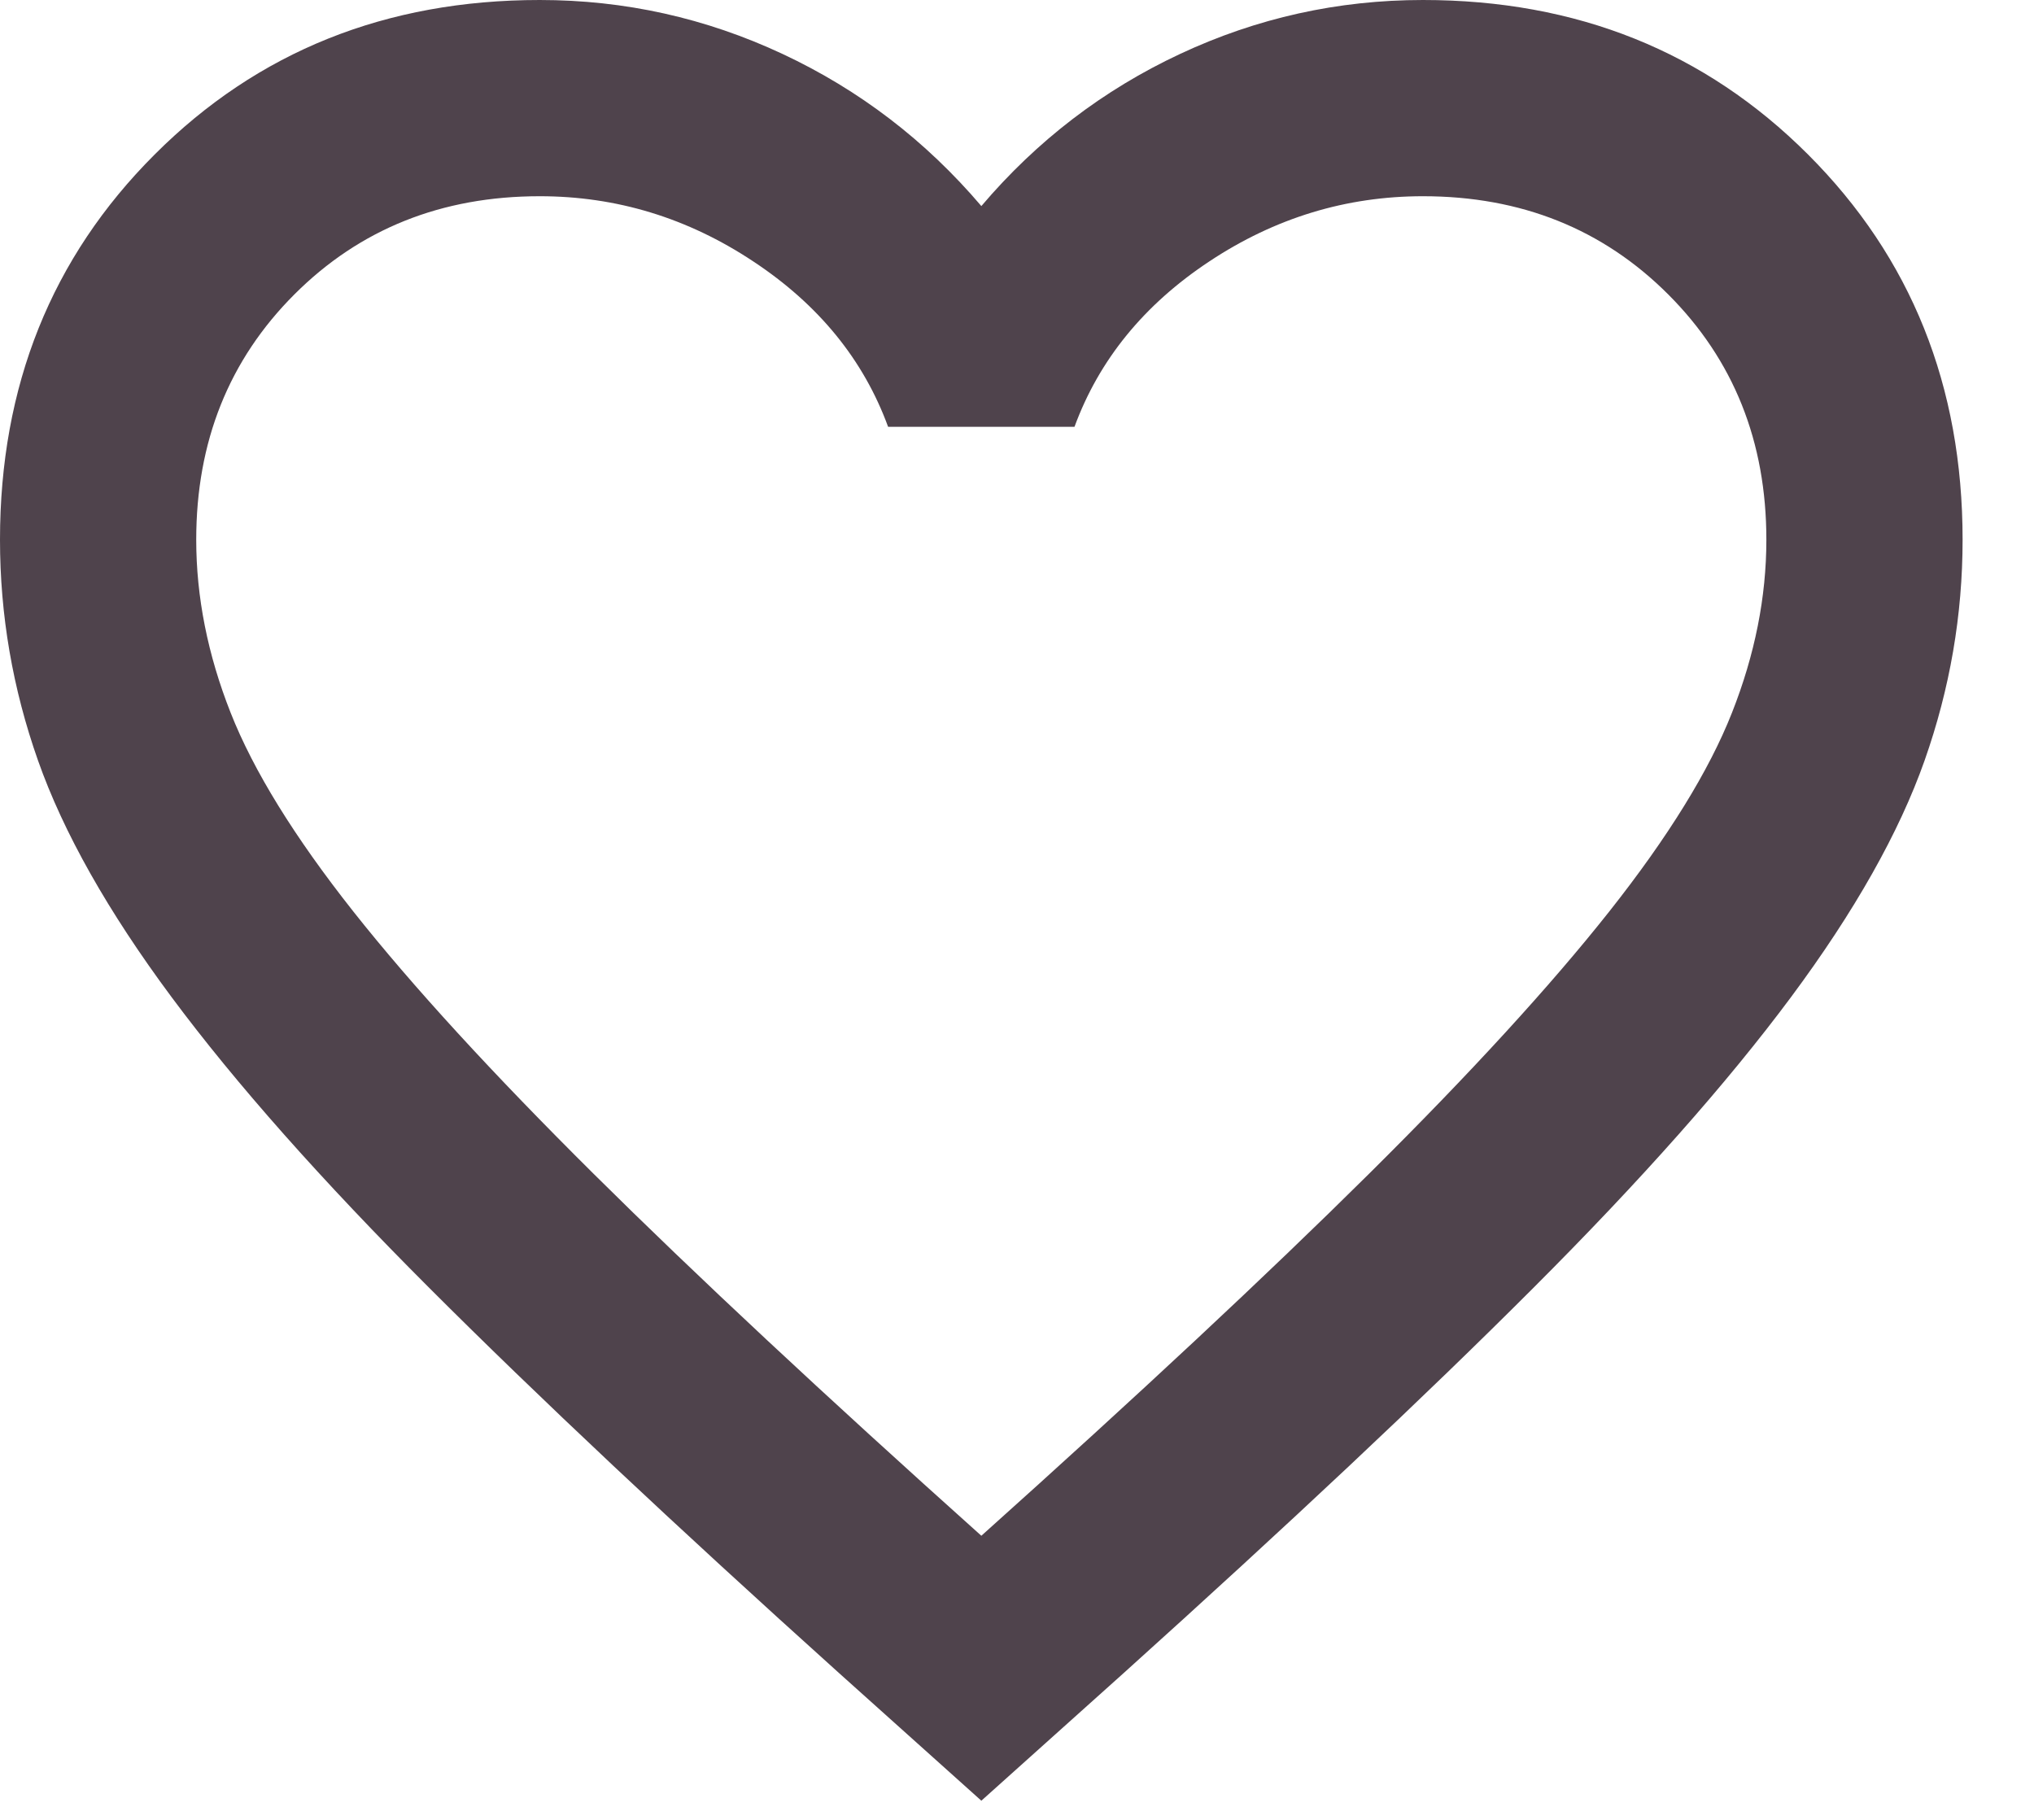
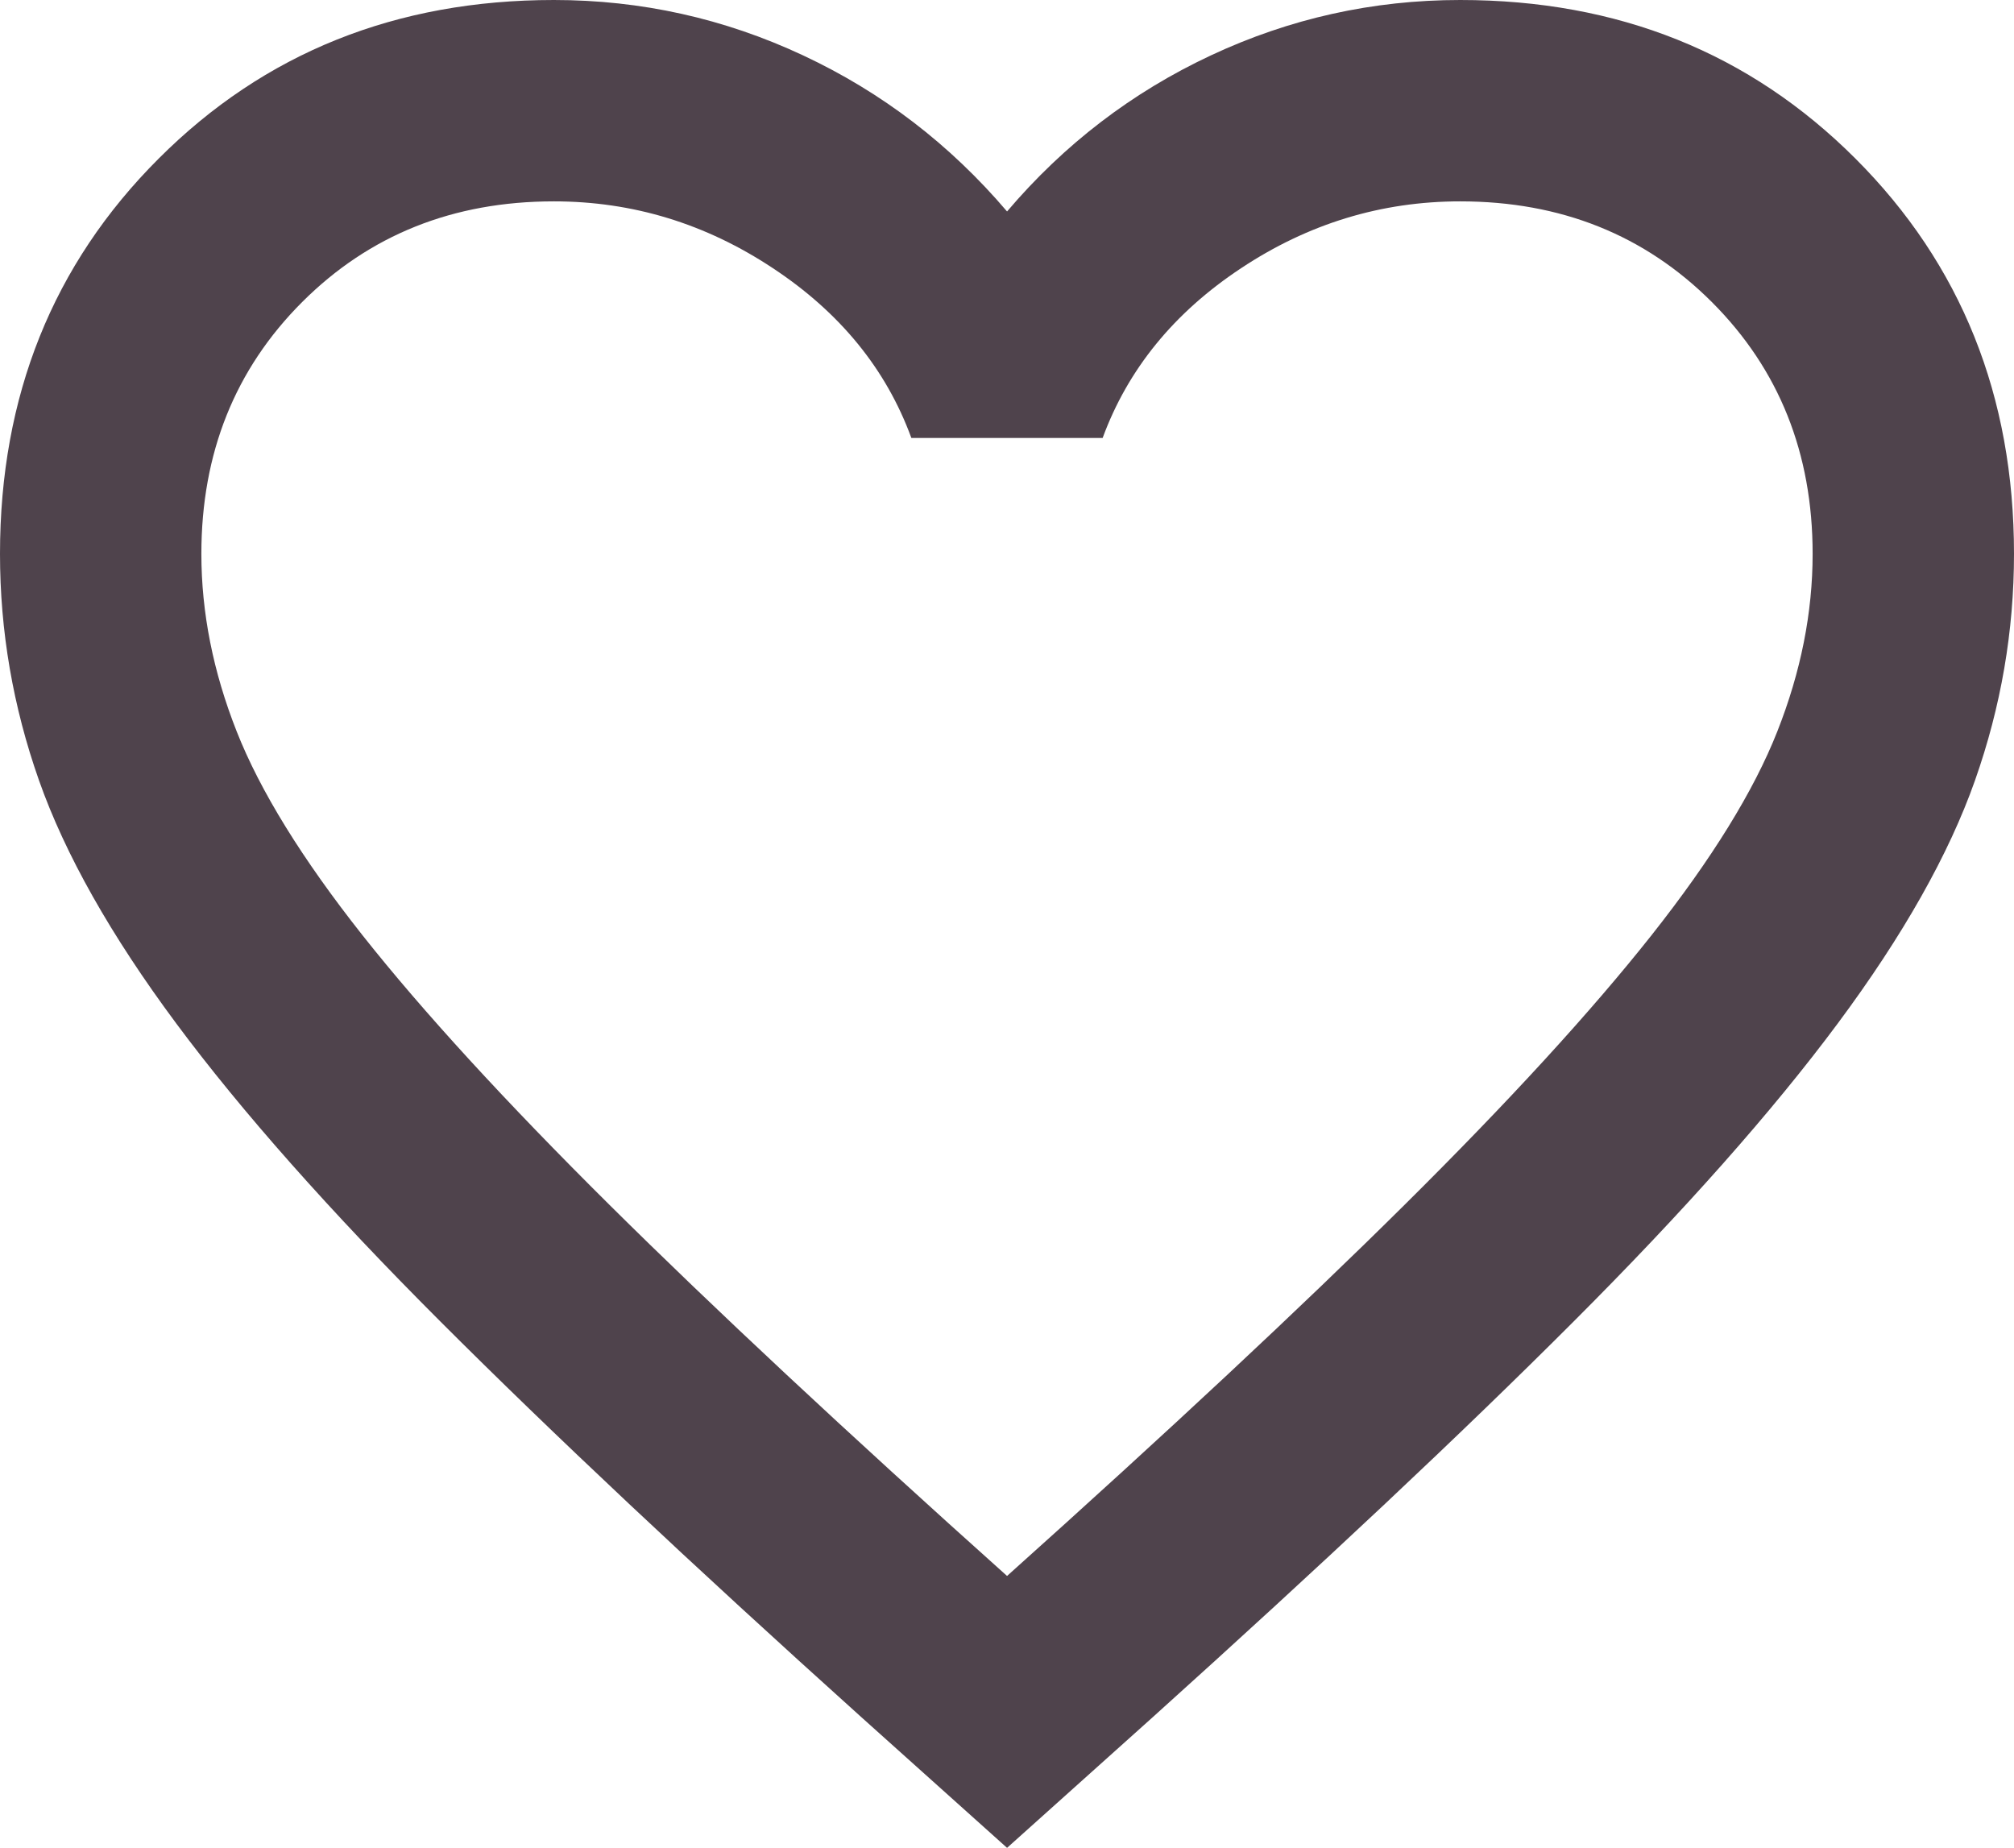
- <svg xmlns="http://www.w3.org/2000/svg" width="19" height="17" viewBox="0 0 19 17" fill="none">
-   <path d="M9.167 16.821L7.838 15.629C6.294 14.239 5.019 13.04 4.01 12.031C3.002 11.023 2.2 10.118 1.604 9.316C1.008 8.514 0.592 7.776 0.355 7.104C0.118 6.432 0 5.744 0 5.042C0 3.606 0.481 2.406 1.444 1.444C2.406 0.481 3.606 0 5.042 0C5.836 0 6.592 0.168 7.31 0.504C8.028 0.84 8.647 1.314 9.167 1.925C9.686 1.314 10.305 0.84 11.023 0.504C11.741 0.168 12.497 0 13.292 0C14.728 0 15.927 0.481 16.89 1.444C17.852 2.406 18.333 3.606 18.333 5.042C18.333 5.744 18.215 6.432 17.978 7.104C17.741 7.776 17.325 8.514 16.729 9.316C16.133 10.118 15.331 11.023 14.323 12.031C13.315 13.04 12.039 14.239 10.496 15.629L9.167 16.821V16.821M9.167 14.346C10.633 13.032 11.84 11.905 12.787 10.966C13.735 10.026 14.483 9.209 15.033 8.514C15.583 7.818 15.965 7.2 16.179 6.657C16.393 6.115 16.5 5.576 16.5 5.042C16.5 4.125 16.194 3.361 15.583 2.75C14.972 2.139 14.208 1.833 13.292 1.833C12.574 1.833 11.909 2.036 11.298 2.441C10.687 2.845 10.267 3.361 10.037 3.987V3.987H8.296V3.987C8.067 3.361 7.647 2.845 7.035 2.441C6.424 2.036 5.76 1.833 5.042 1.833C4.125 1.833 3.361 2.139 2.75 2.75C2.139 3.361 1.833 4.125 1.833 5.042C1.833 5.576 1.94 6.115 2.154 6.657C2.368 7.2 2.75 7.818 3.3 8.514C3.85 9.209 4.599 10.026 5.546 10.966C6.493 11.905 7.7 13.032 9.167 14.346V14.346M9.167 8.09V8.09V8.09V8.09V8.09V8.09V8.09V8.09V8.09V8.09V8.09V8.09V8.09V8.09V8.09V8.09V8.09V8.09V8.09V8.09V8.09" fill="#4F434C" />
+ <svg xmlns="http://www.w3.org/2000/svg" preserveAspectRatio="none" overflow="visible" style="display: block;" width="18.333" height="16.821" viewBox="0 0 18.333 16.821" fill="none">
+   <g id="Container">
+     <path id="Icon" d="M9.167 16.821L7.838 15.629C6.294 14.239 5.019 13.04 4.01 12.031C3.002 11.023 2.2 10.118 1.604 9.316C1.008 8.514 0.592 7.776 0.355 7.104C0.118 6.432 0 5.744 0 5.042C0 3.606 0.481 2.406 1.444 1.444C2.406 0.481 3.606 0 5.042 0C5.836 0 6.592 0.168 7.31 0.504C8.028 0.84 8.647 1.314 9.167 1.925C9.686 1.314 10.305 0.84 11.023 0.504C11.741 0.168 12.497 0 13.292 0C14.728 0 15.927 0.481 16.89 1.444C17.852 2.406 18.333 3.606 18.333 5.042C18.333 5.744 18.215 6.432 17.978 7.104C17.741 7.776 17.325 8.514 16.729 9.316C16.133 10.118 15.331 11.023 14.323 12.031C13.315 13.04 12.039 14.239 10.496 15.629L9.167 16.821V16.821M9.167 14.346C10.633 13.032 11.84 11.905 12.787 10.966C13.735 10.026 14.483 9.209 15.033 8.514C15.583 7.818 15.965 7.2 16.179 6.657C16.393 6.115 16.5 5.576 16.5 5.042C16.5 4.125 16.194 3.361 15.583 2.75C14.972 2.139 14.208 1.833 13.292 1.833C12.574 1.833 11.909 2.036 11.298 2.441C10.687 2.845 10.267 3.361 10.037 3.987V3.987H8.296V3.987C8.067 3.361 7.647 2.845 7.035 2.441C6.424 2.036 5.76 1.833 5.042 1.833C4.125 1.833 3.361 2.139 2.75 2.75C2.139 3.361 1.833 4.125 1.833 5.042C1.833 5.576 1.94 6.115 2.154 6.657C2.368 7.2 2.75 7.818 3.3 8.514C3.85 9.209 4.599 10.026 5.546 10.966C6.493 11.905 7.7 13.032 9.167 14.346V14.346M9.167 8.09V8.09V8.09V8.09V8.09V8.09V8.09V8.09V8.09V8.09V8.09V8.09V8.09V8.09V8.09V8.09V8.09V8.09V8.09V8.09V8.09" fill="#4F434C" />
+   </g>
</svg>
